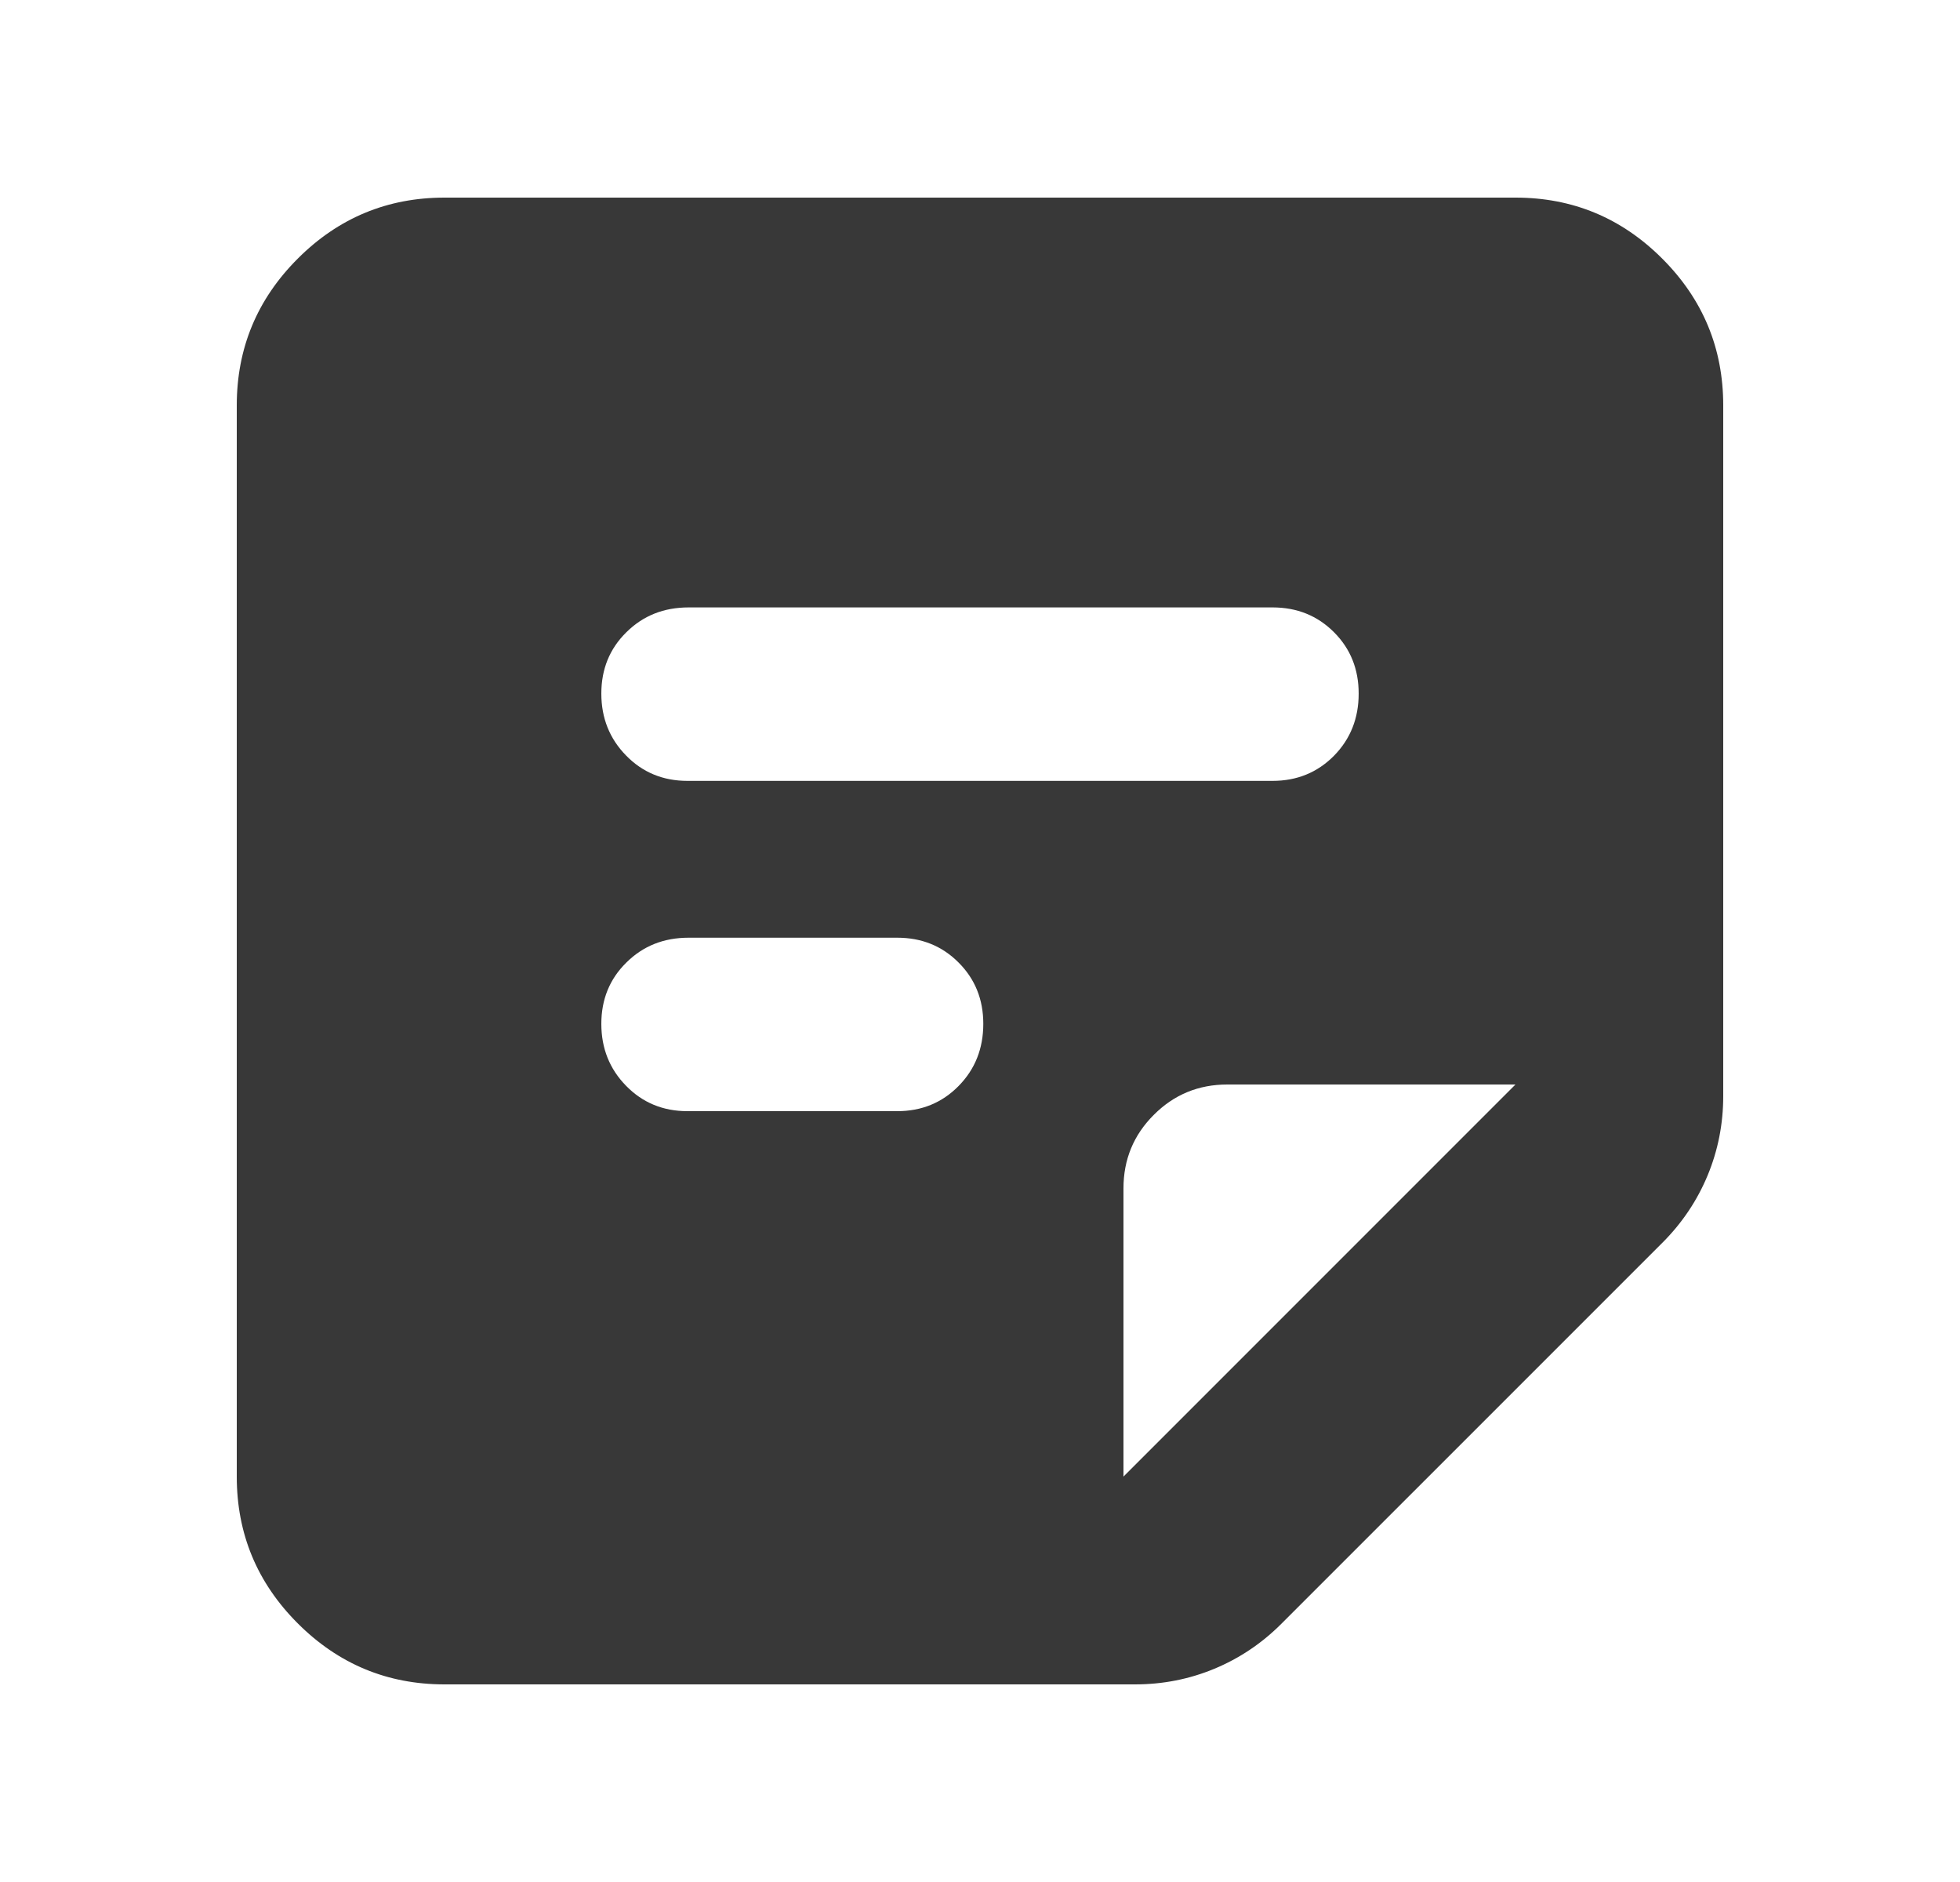
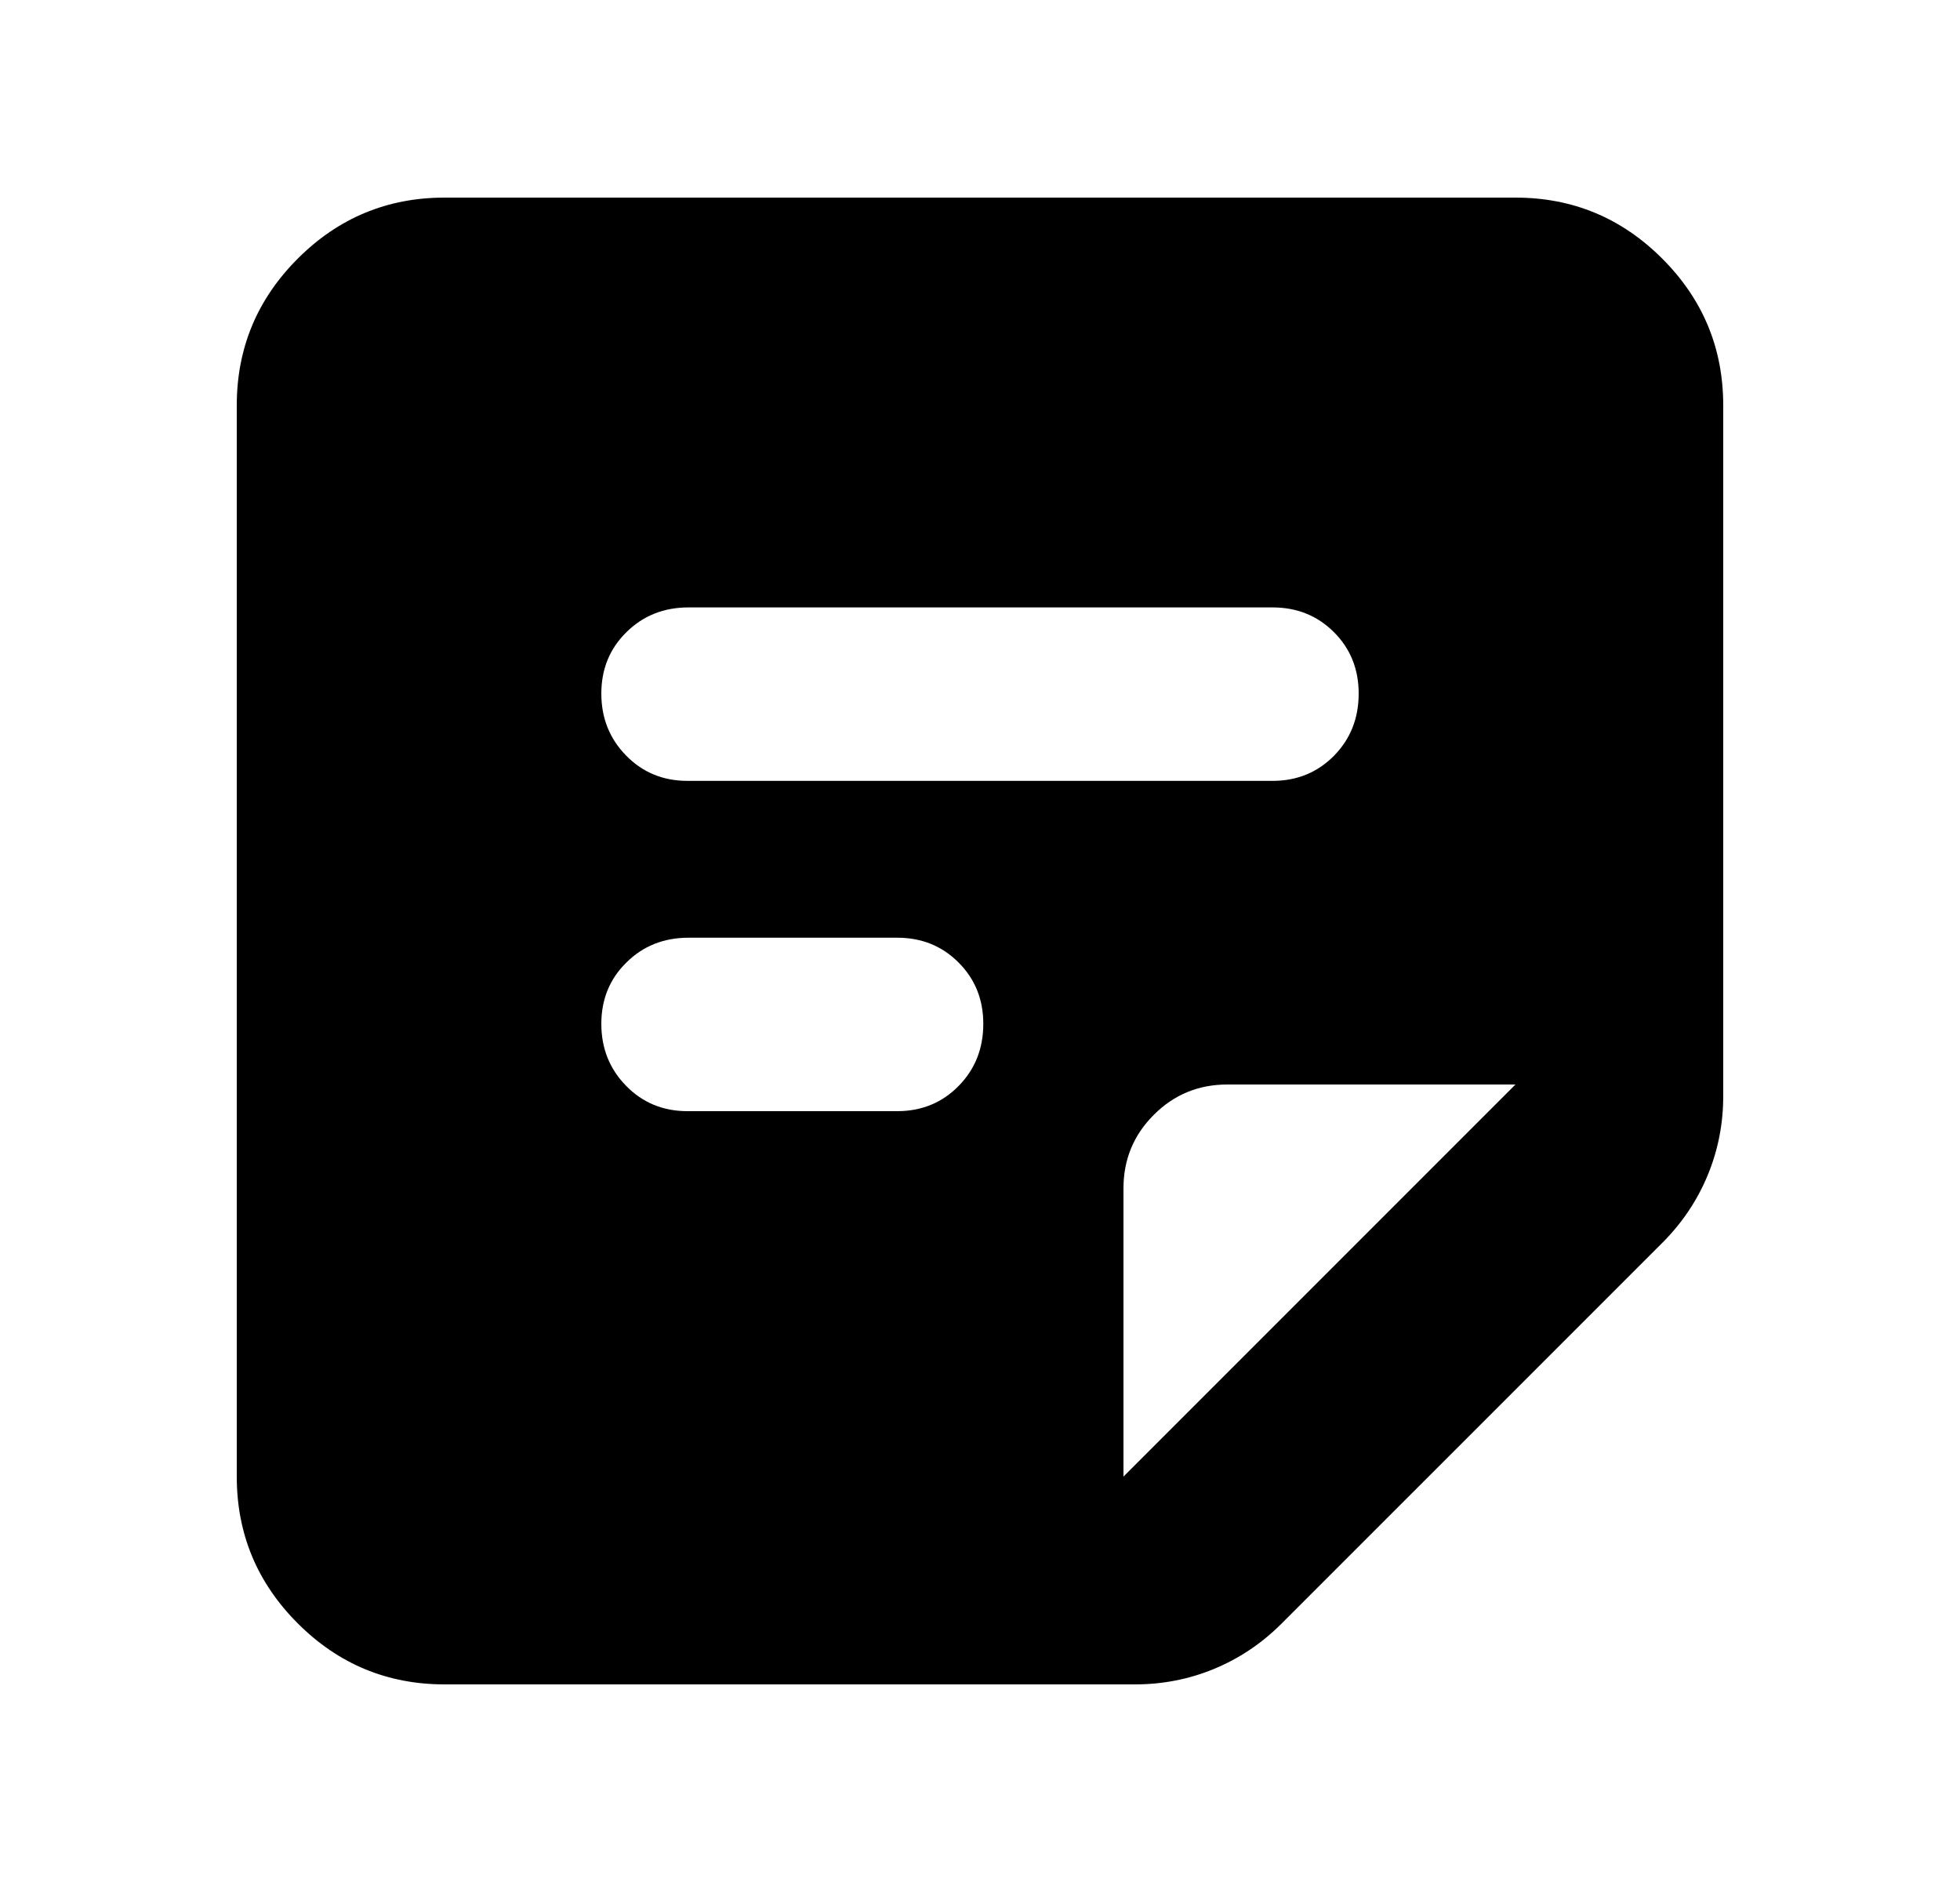
- <svg xmlns="http://www.w3.org/2000/svg" width="25" height="24" viewBox="0 0 25 24" fill="none">
-   <path d="M14.33 18.83L19.33 13.83H15.655C15.287 13.83 14.974 13.959 14.717 14.217C14.459 14.474 14.33 14.787 14.33 15.155V18.83ZM5.67 21.48C4.941 21.48 4.317 21.221 3.798 20.702C3.279 20.183 3.02 19.559 3.02 18.83V5.17C3.02 4.441 3.279 3.817 3.798 3.298C4.317 2.779 4.941 2.52 5.67 2.52H19.33C20.059 2.52 20.683 2.779 21.202 3.298C21.721 3.817 21.98 4.441 21.98 5.17V13.977C21.98 14.331 21.914 14.668 21.781 14.989C21.648 15.309 21.457 15.594 21.208 15.844L16.343 20.708C16.094 20.957 15.809 21.148 15.489 21.281C15.168 21.414 14.831 21.48 14.477 21.48H5.67ZM8.768 14.17H11.444C11.755 14.17 12.016 14.063 12.226 13.85C12.437 13.636 12.542 13.372 12.542 13.056C12.542 12.745 12.437 12.484 12.226 12.274C12.016 12.063 11.755 11.958 11.444 11.958H8.783C8.467 11.958 8.203 12.063 7.99 12.274C7.776 12.484 7.67 12.745 7.67 13.057C7.67 13.368 7.775 13.632 7.986 13.847C8.196 14.062 8.457 14.17 8.768 14.17ZM8.768 9.958H16.232C16.543 9.958 16.804 9.851 17.015 9.638C17.225 9.424 17.33 9.16 17.33 8.845C17.33 8.533 17.225 8.272 17.015 8.062C16.804 7.851 16.543 7.746 16.232 7.746H8.783C8.467 7.746 8.203 7.851 7.99 8.062C7.776 8.272 7.67 8.533 7.67 8.845C7.67 9.156 7.775 9.42 7.986 9.635C8.196 9.85 8.457 9.958 8.768 9.958Z" fill="#383838" />
+ <svg xmlns="http://www.w3.org/2000/svg" width="100%" height="100%" viewBox="0 0 25 24" fill="none">
+   <path d="M14.33 18.83L19.33 13.83H15.655C15.287 13.83 14.974 13.959 14.717 14.217C14.459 14.474 14.33 14.787 14.33 15.155V18.83ZM5.67 21.48C4.941 21.48 4.317 21.221 3.798 20.702C3.279 20.183 3.02 19.559 3.02 18.83V5.17C3.02 4.441 3.279 3.817 3.798 3.298C4.317 2.779 4.941 2.52 5.67 2.52H19.33C20.059 2.52 20.683 2.779 21.202 3.298C21.721 3.817 21.98 4.441 21.98 5.17V13.977C21.98 14.331 21.914 14.668 21.781 14.989C21.648 15.309 21.457 15.594 21.208 15.844L16.343 20.708C16.094 20.957 15.809 21.148 15.489 21.281C15.168 21.414 14.831 21.48 14.477 21.48H5.67ZM8.768 14.17H11.444C11.755 14.17 12.016 14.063 12.226 13.85C12.437 13.636 12.542 13.372 12.542 13.056C12.542 12.745 12.437 12.484 12.226 12.274C12.016 12.063 11.755 11.958 11.444 11.958H8.783C8.467 11.958 8.203 12.063 7.99 12.274C7.776 12.484 7.67 12.745 7.67 13.057C7.67 13.368 7.775 13.632 7.986 13.847C8.196 14.062 8.457 14.17 8.768 14.17ZM8.768 9.958H16.232C16.543 9.958 16.804 9.851 17.015 9.638C17.225 9.424 17.33 9.16 17.33 8.845C17.33 8.533 17.225 8.272 17.015 8.062C16.804 7.851 16.543 7.746 16.232 7.746H8.783C8.467 7.746 8.203 7.851 7.99 8.062C7.776 8.272 7.67 8.533 7.67 8.845C7.67 9.156 7.775 9.42 7.986 9.635C8.196 9.85 8.457 9.958 8.768 9.958Z" fill="currentColor" />
</svg>
